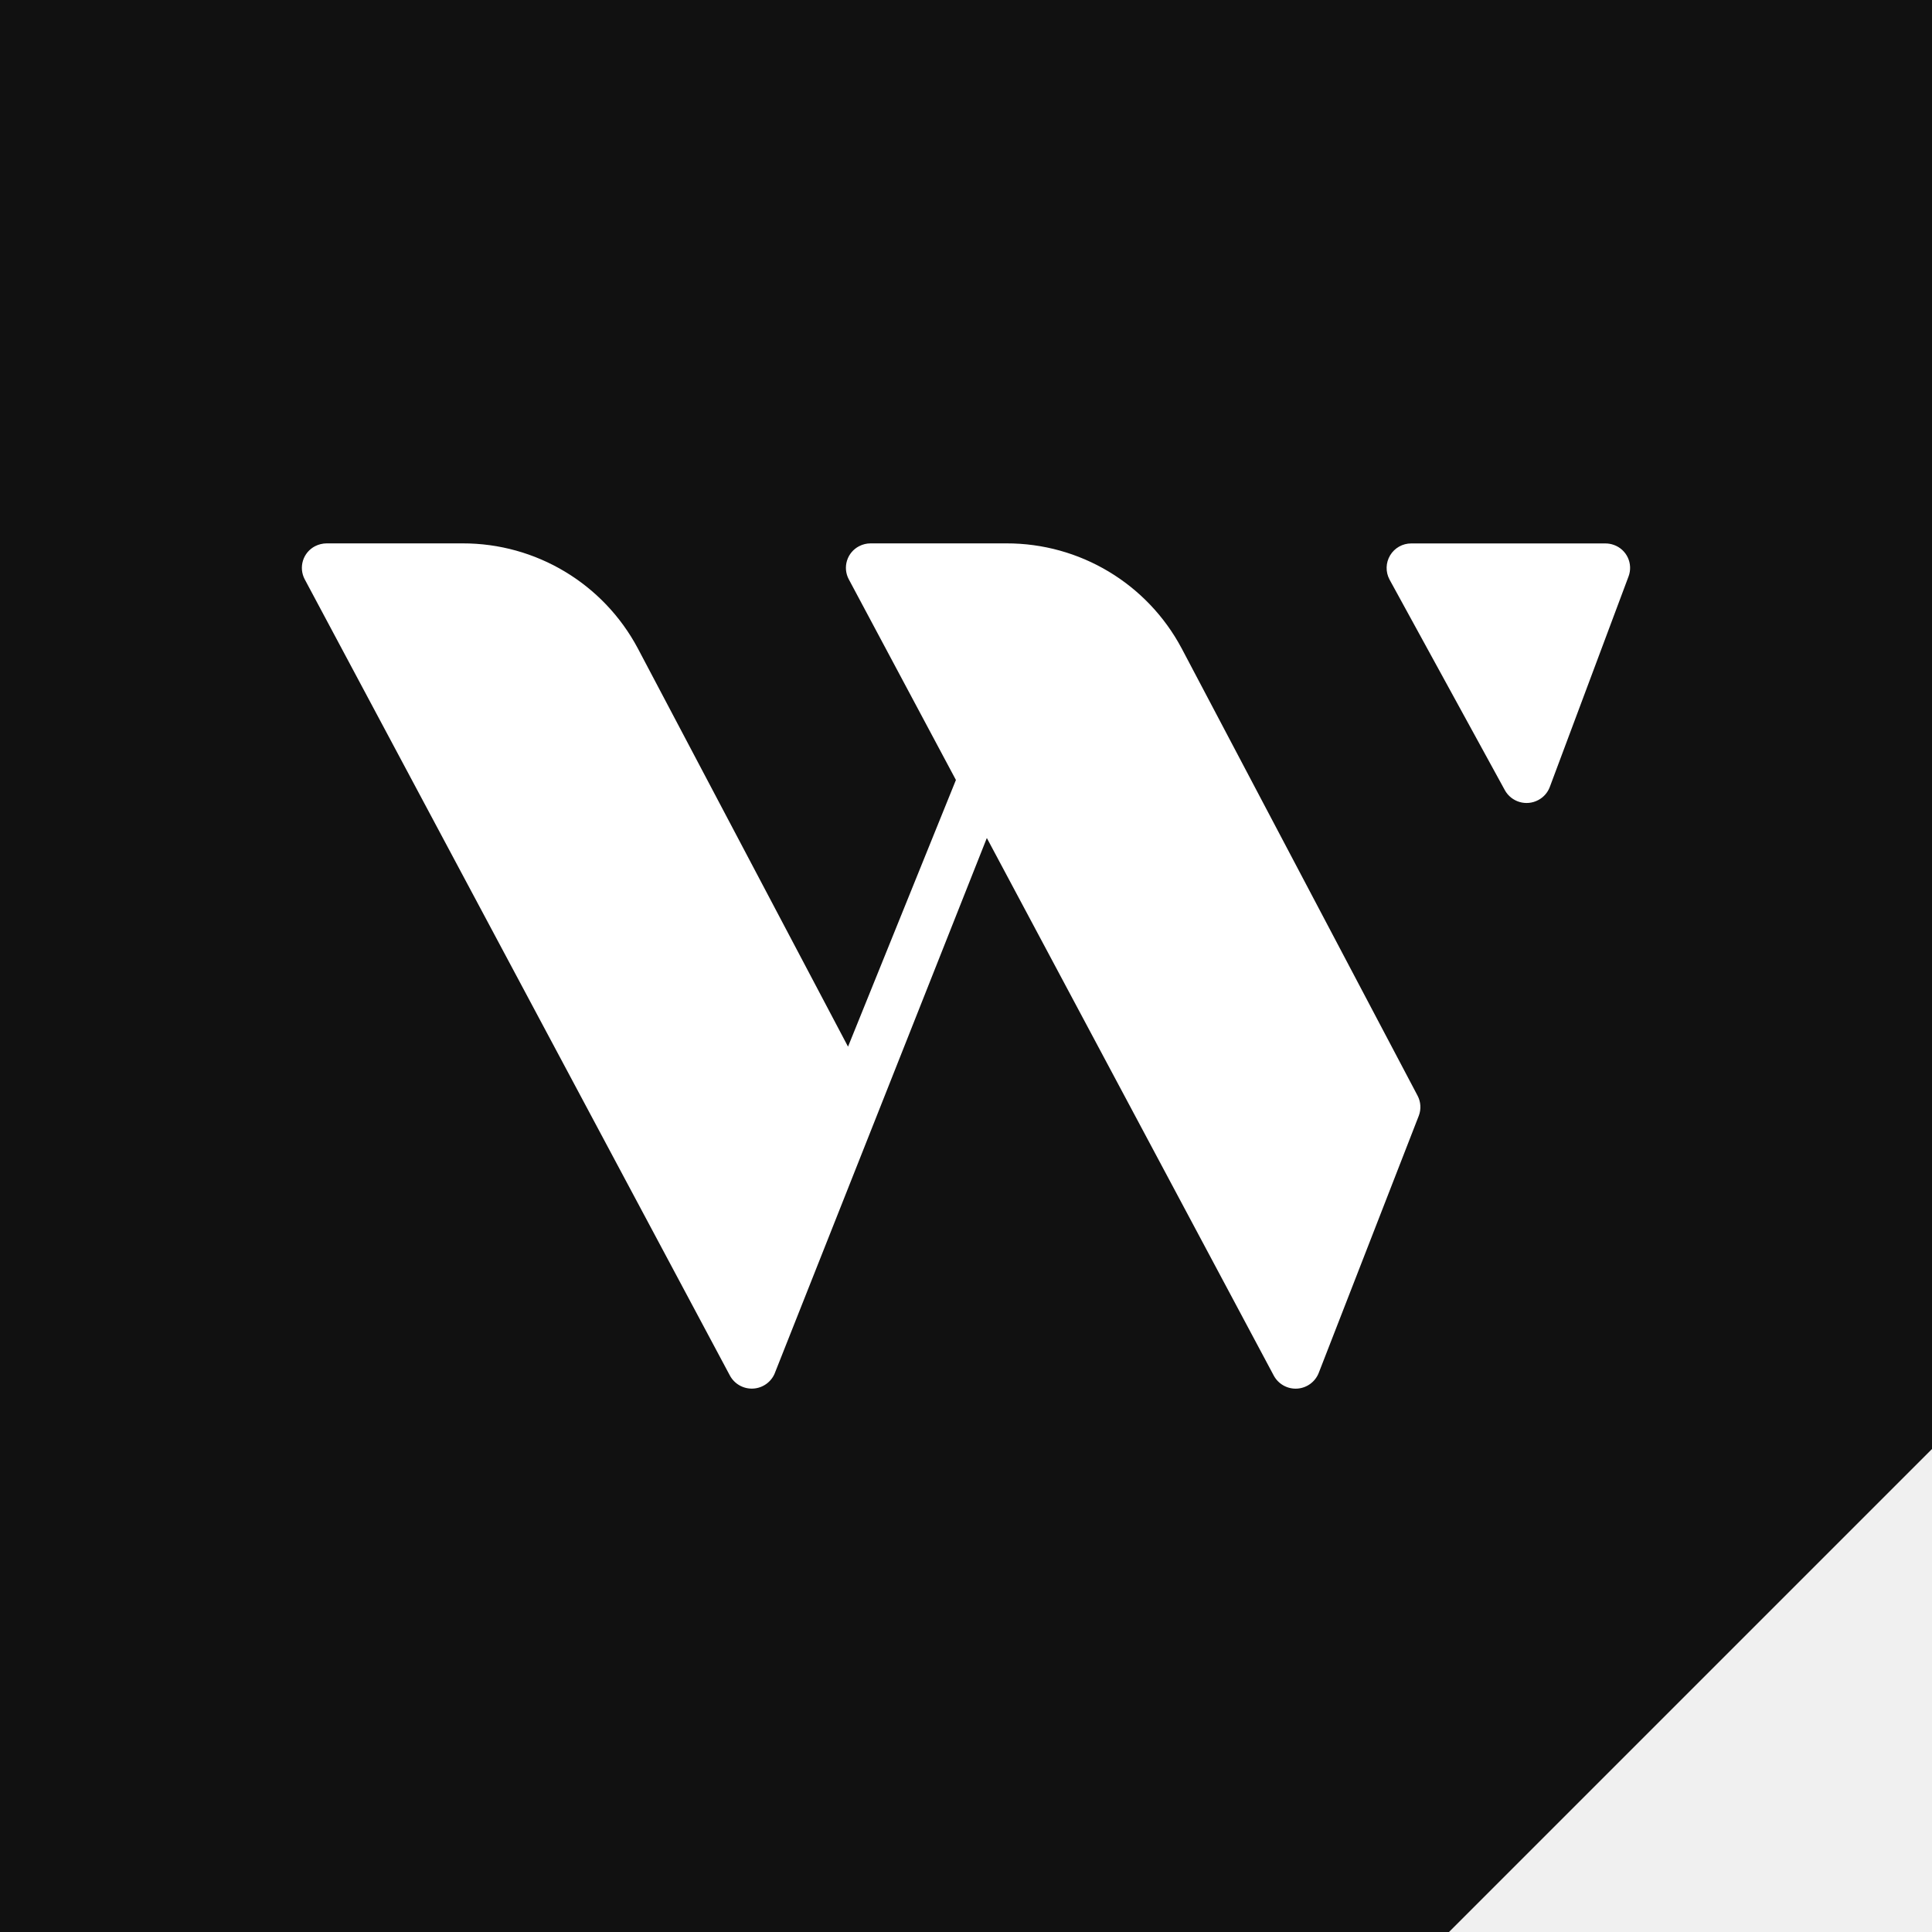
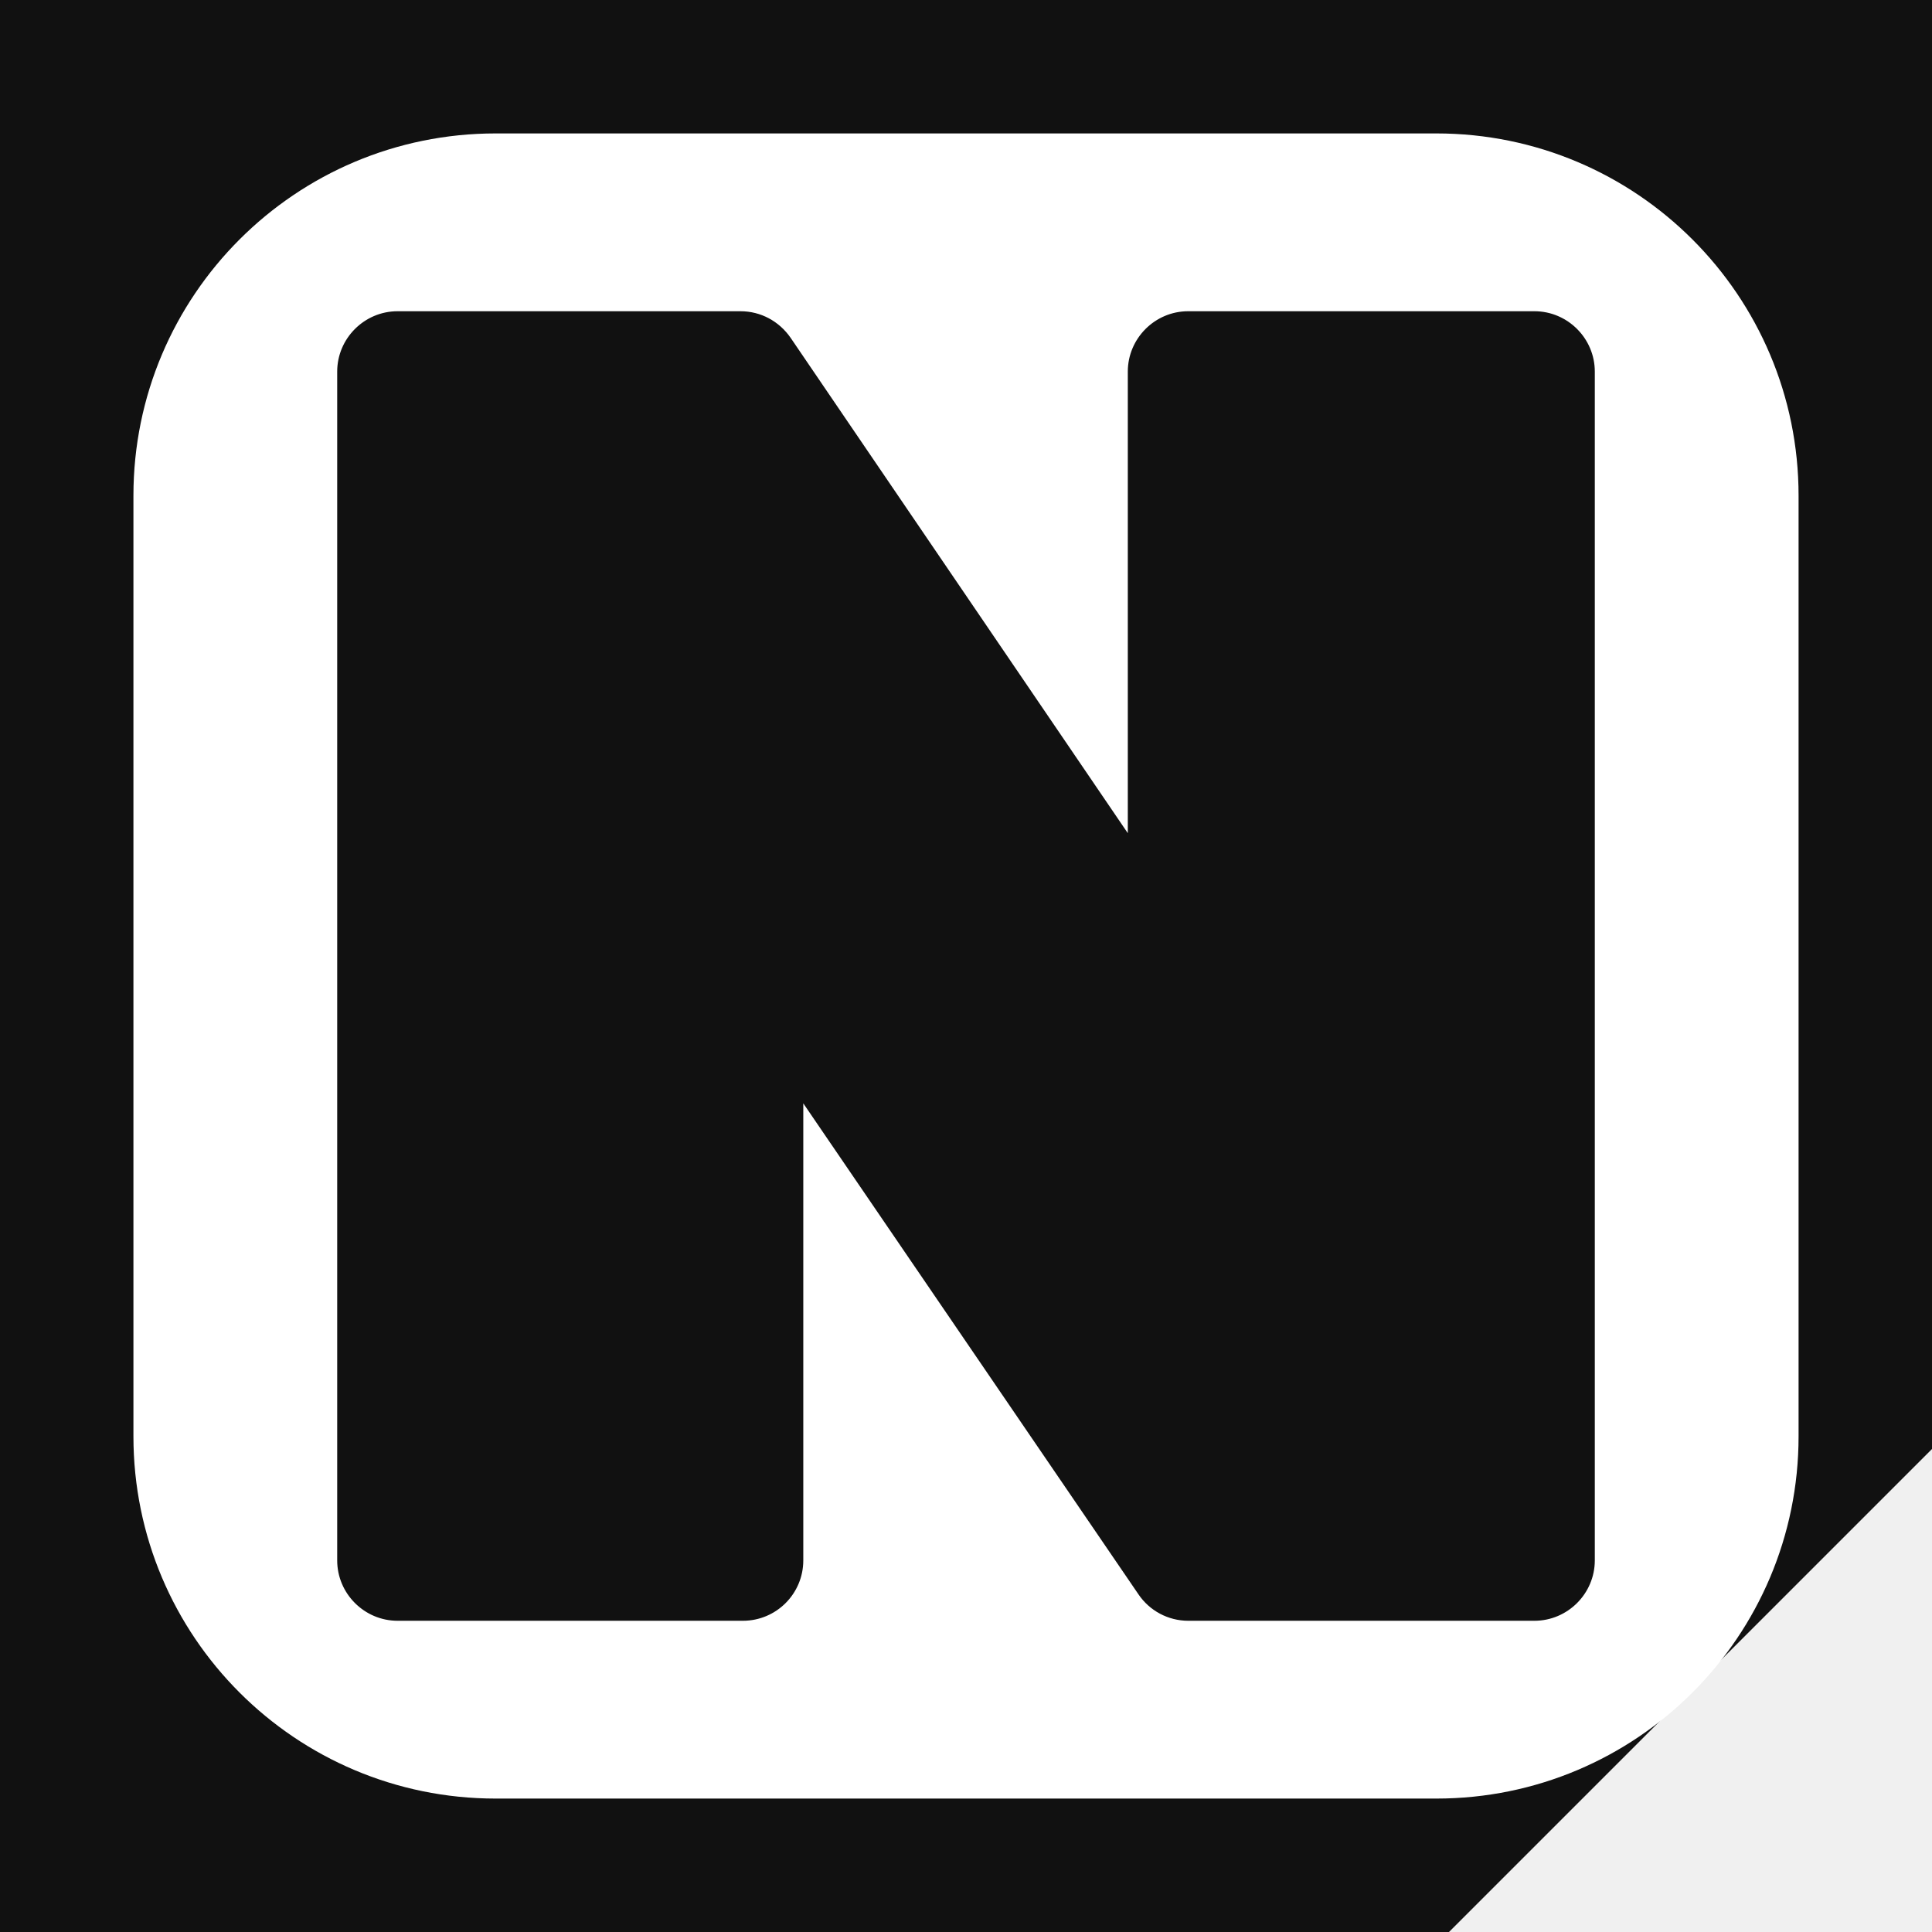
<svg xmlns="http://www.w3.org/2000/svg" width="64" height="64" fill="none" viewBox="0 0 64 64">
  <path fill="#111" d="M0 0h64v48L48 64H0V0z" />
-   <path fill="#fff" d="M25.669 45.48l7.02-17.717h.003l9.503 17.805a.822.822 0 001.49-.09L47 36.959a.808.808 0 00-.04-.661L39.145 21.48A6.56 6.56 0 0033.336 18H28.84a.824.824 0 00-.382.094.806.806 0 00-.342 1.094l3.55 6.65-3.574 8.834-6.962-13.191A6.56 6.56 0 0015.322 18h-4.498a.855.855 0 00-.388.094.808.808 0 00-.343 1.094L24.18 45.569a.824.824 0 001.49-.089zm25.29-18.978a.808.808 0 00.379-.43l2.611-6.98a.807.807 0 00-.485-1.04.828.828 0 00-.283-.05h-6.432a.813.813 0 00-.72 1.195l3.82 6.977a.822.822 0 001.11.328z" />
+   <path fill="#fff" d="M47.58 4.42H16.42c-6.63 0-12 5.37-12 12v31.16c0 6.63 5.37 12 12 12h31.16c6.63 0 12-5.37 12-12V16.42c0-6.63-5.37-12-12-12zm5.25 47.27c0 1.1-.9 2-2 2H39.36c-.66 0-1.28-.33-1.65-.88l-11.1-16.26v15.14a2 2 0 0 1-2 2H13.17c-1.1 0-2-.9-2-2V12.31c0-1.1.9-2 2-2h11.36c.67 0 1.279.33 1.66.88L37.36 27.6V12.31c0-1.1.899-2 2-2h11.47c1.1 0 2 .9 2 2v39.38z" />
</svg>
